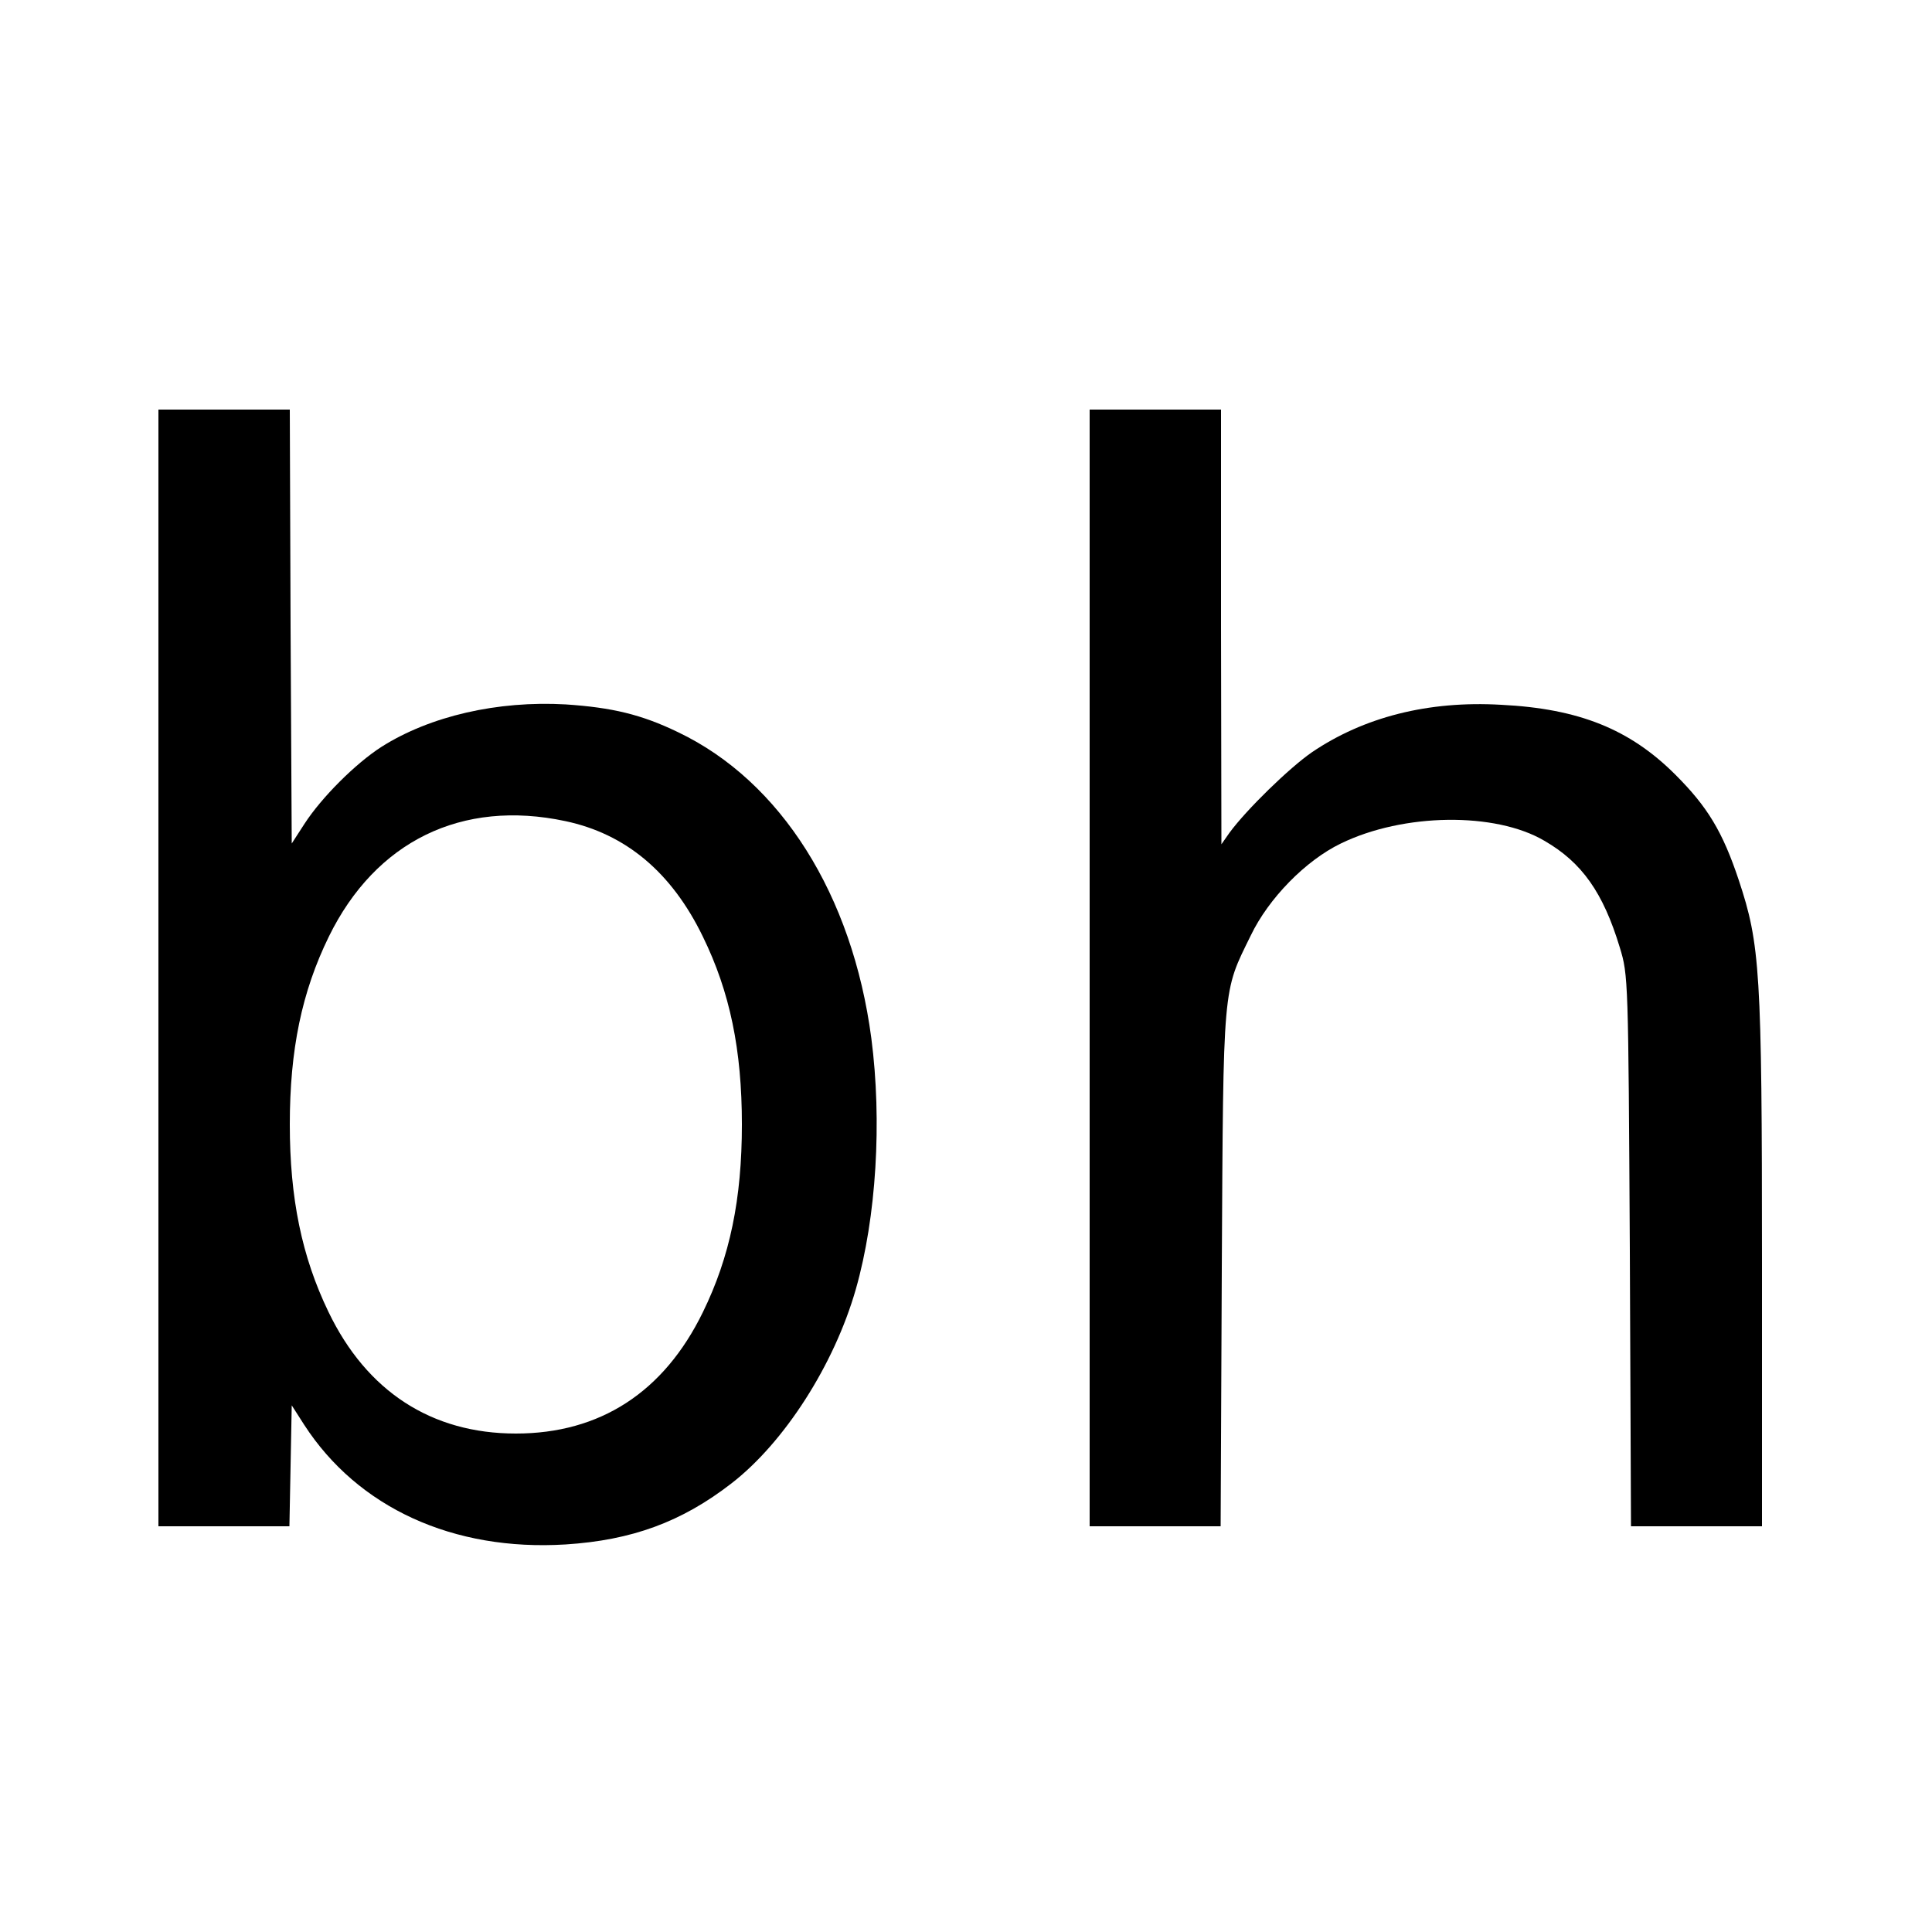
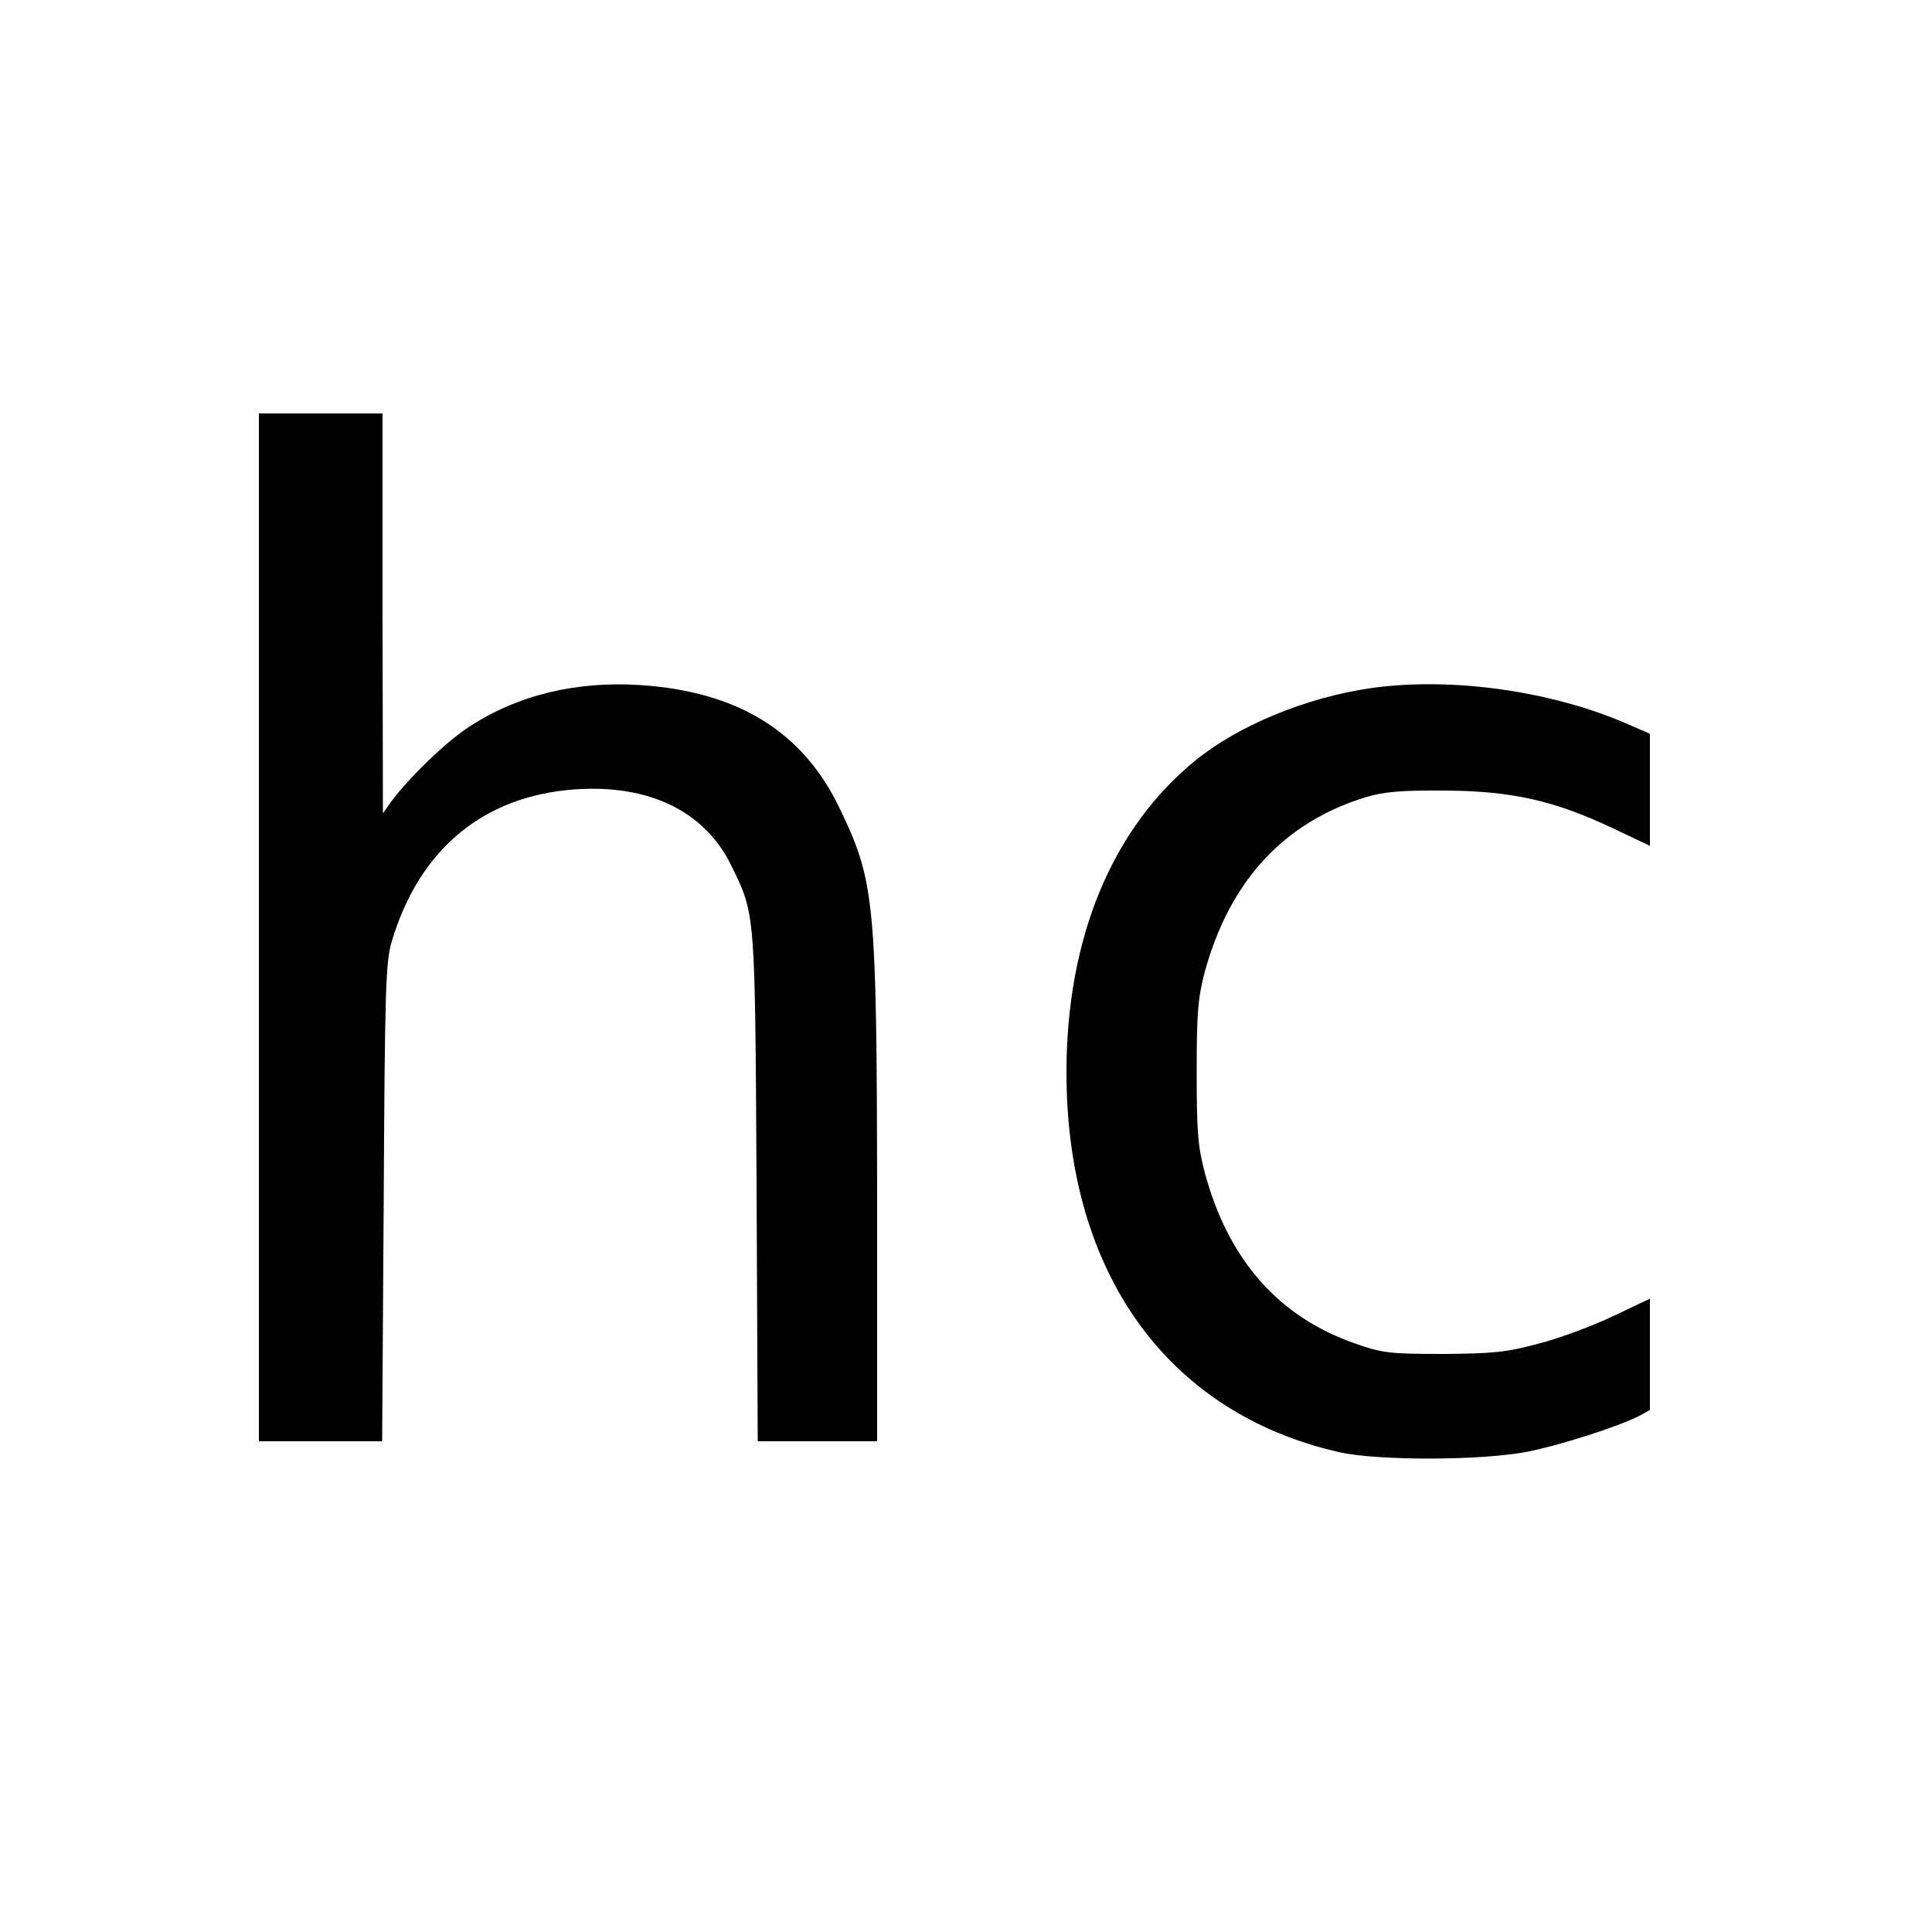
<svg xmlns="http://www.w3.org/2000/svg" version="1.0" width="500pt" height="500pt" viewBox="0 0 500 500" preserveAspectRatio="xMidYMid meet">
  <g transform="translate(0,500) scale(0.1,-0.1)" fill="#000000" stroke="none">
-     <path d="M410 2495 l0 -1445 170 0 169 0 3 156 3 157 32 -50 c139 -215 386 -328 677 -310 171 11 300 58 429 158 137 106 266 307 322 503 53 186 68 434 40 649 -49 371 -234 665 -500 792 -95 46 -171 64 -291 72 -176 10 -351 -30 -477 -110 -67 -43 -155 -131 -199 -199 l-33 -51 -3 562 -2 561 -170 0 -170 0 0 -1445z m1053 380 c156 -33 275 -132 356 -299 70 -143 101 -293 101 -486 0 -193 -31 -343 -101 -486 -101 -207 -266 -314 -484 -314 -218 0 -386 109 -485 315 -69 143 -100 294 -100 485 0 193 31 343 101 486 121 247 344 356 612 299z" />
-     <path d="M2820 2495 l0 -1445 169 0 170 0 3 668 c4 742 2 712 75 861 46 96 142 194 233 238 162 79 400 82 527 7 97 -56 152 -134 195 -276 22 -72 22 -81 26 -785 l3 -713 169 0 170 0 0 683 c0 755 -5 823 -60 989 -42 126 -81 190 -164 273 -118 118 -250 171 -451 181 -189 11 -356 -32 -490 -123 -58 -40 -169 -148 -213 -208 l-21 -30 -1 563 0 562 -170 0 -170 0 0 -1445z" />
+     <path d="M670 2600 l0 -1330 160 0 159 0 4 618 c3 555 5 623 21 676 71 238 237 376 473 393 193 14 338 -57 406 -198 62 -127 61 -113 65 -831 l3 -658 155 0 154 0 0 633 c-1 763 -6 816 -96 1003 -95 200 -263 304 -516 321 -167 11 -319 -26 -444 -108 -59 -38 -156 -132 -202 -194 l-21 -30 -1 518 0 517 -160 0 -160 0 0 -1330z" />
+     <path d="M3547 3219 c-166 -24 -341 -96 -452 -186 -217 -176 -335 -461 -335 -808 0 -519 261 -882 705 -983 100 -23 371 -22 488 1 86 17 235 65 290 93 l27 15 0 144 0 144 -95 -45 c-52 -25 -138 -57 -192 -71 -85 -23 -119 -26 -248 -27 -138 0 -156 2 -228 27 -198 69 -328 216 -389 442 -18 68 -21 107 -21 260 0 153 3 192 21 260 64 234 204 387 417 452 47 14 91 18 205 17 173 -1 283 -26 435 -98 l95 -45 0 145 0 145 -53 23 c-198 88 -462 125 -670 95z" />
  </g>
</svg>
